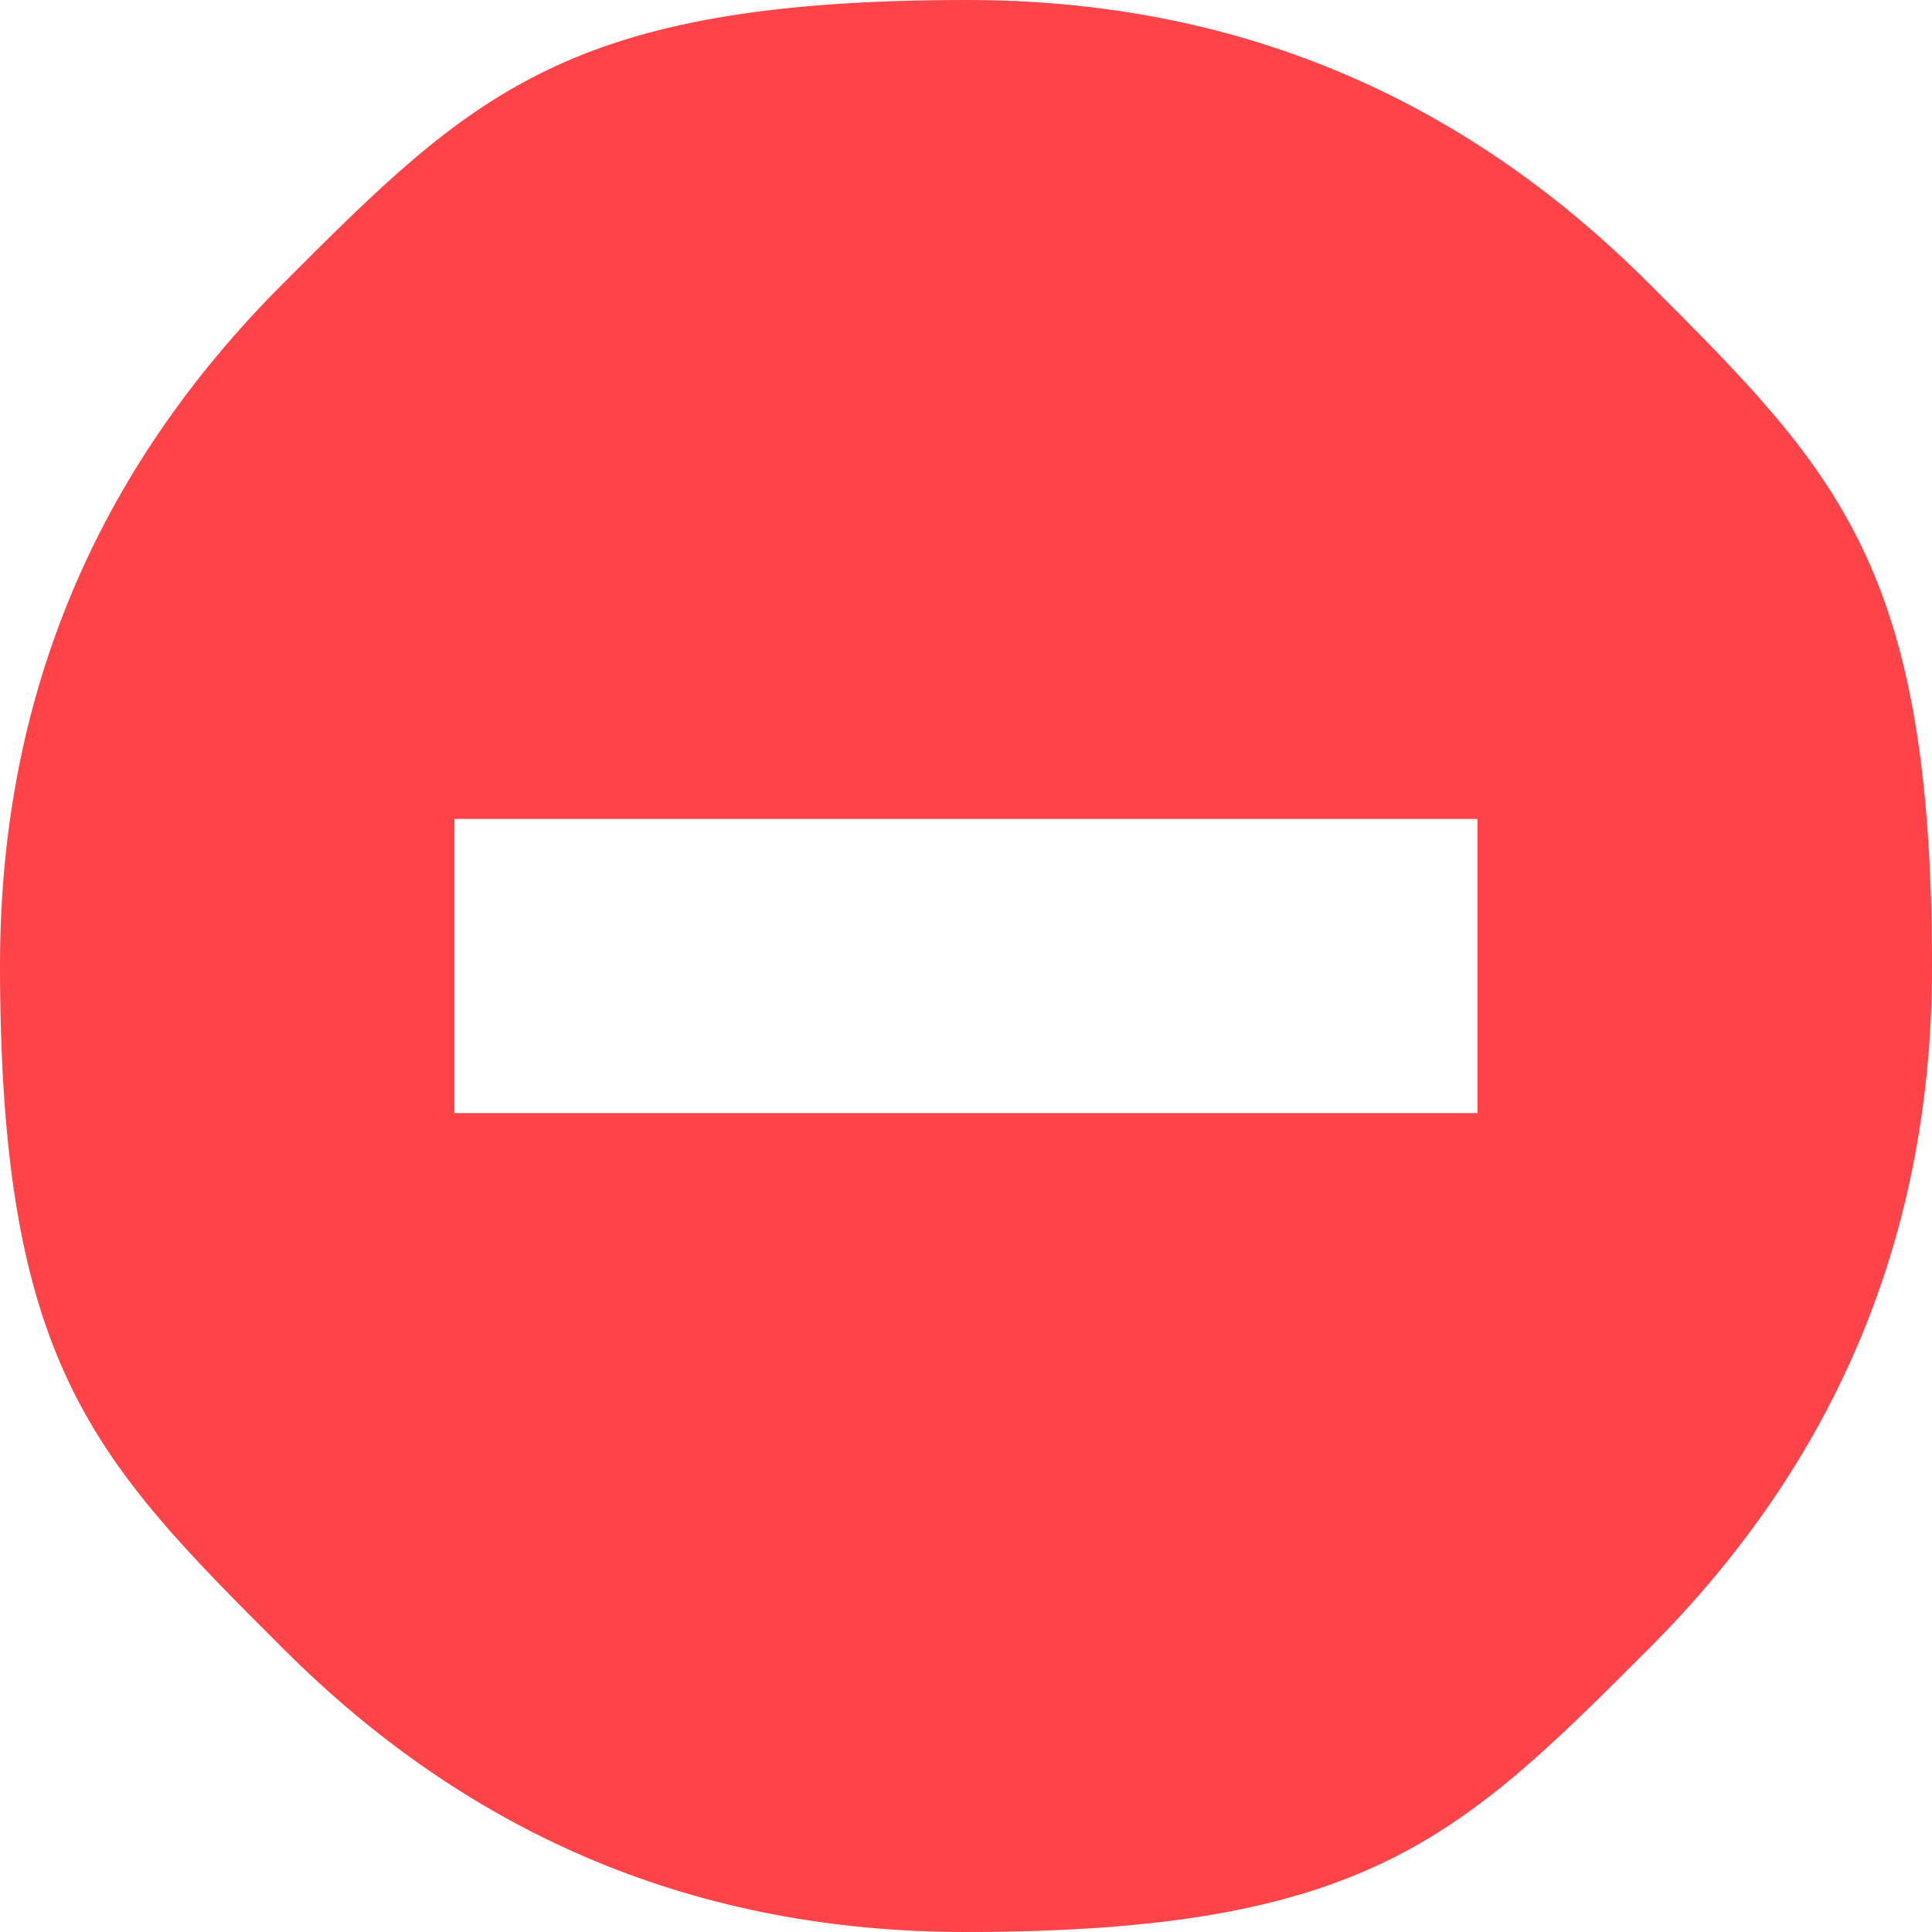
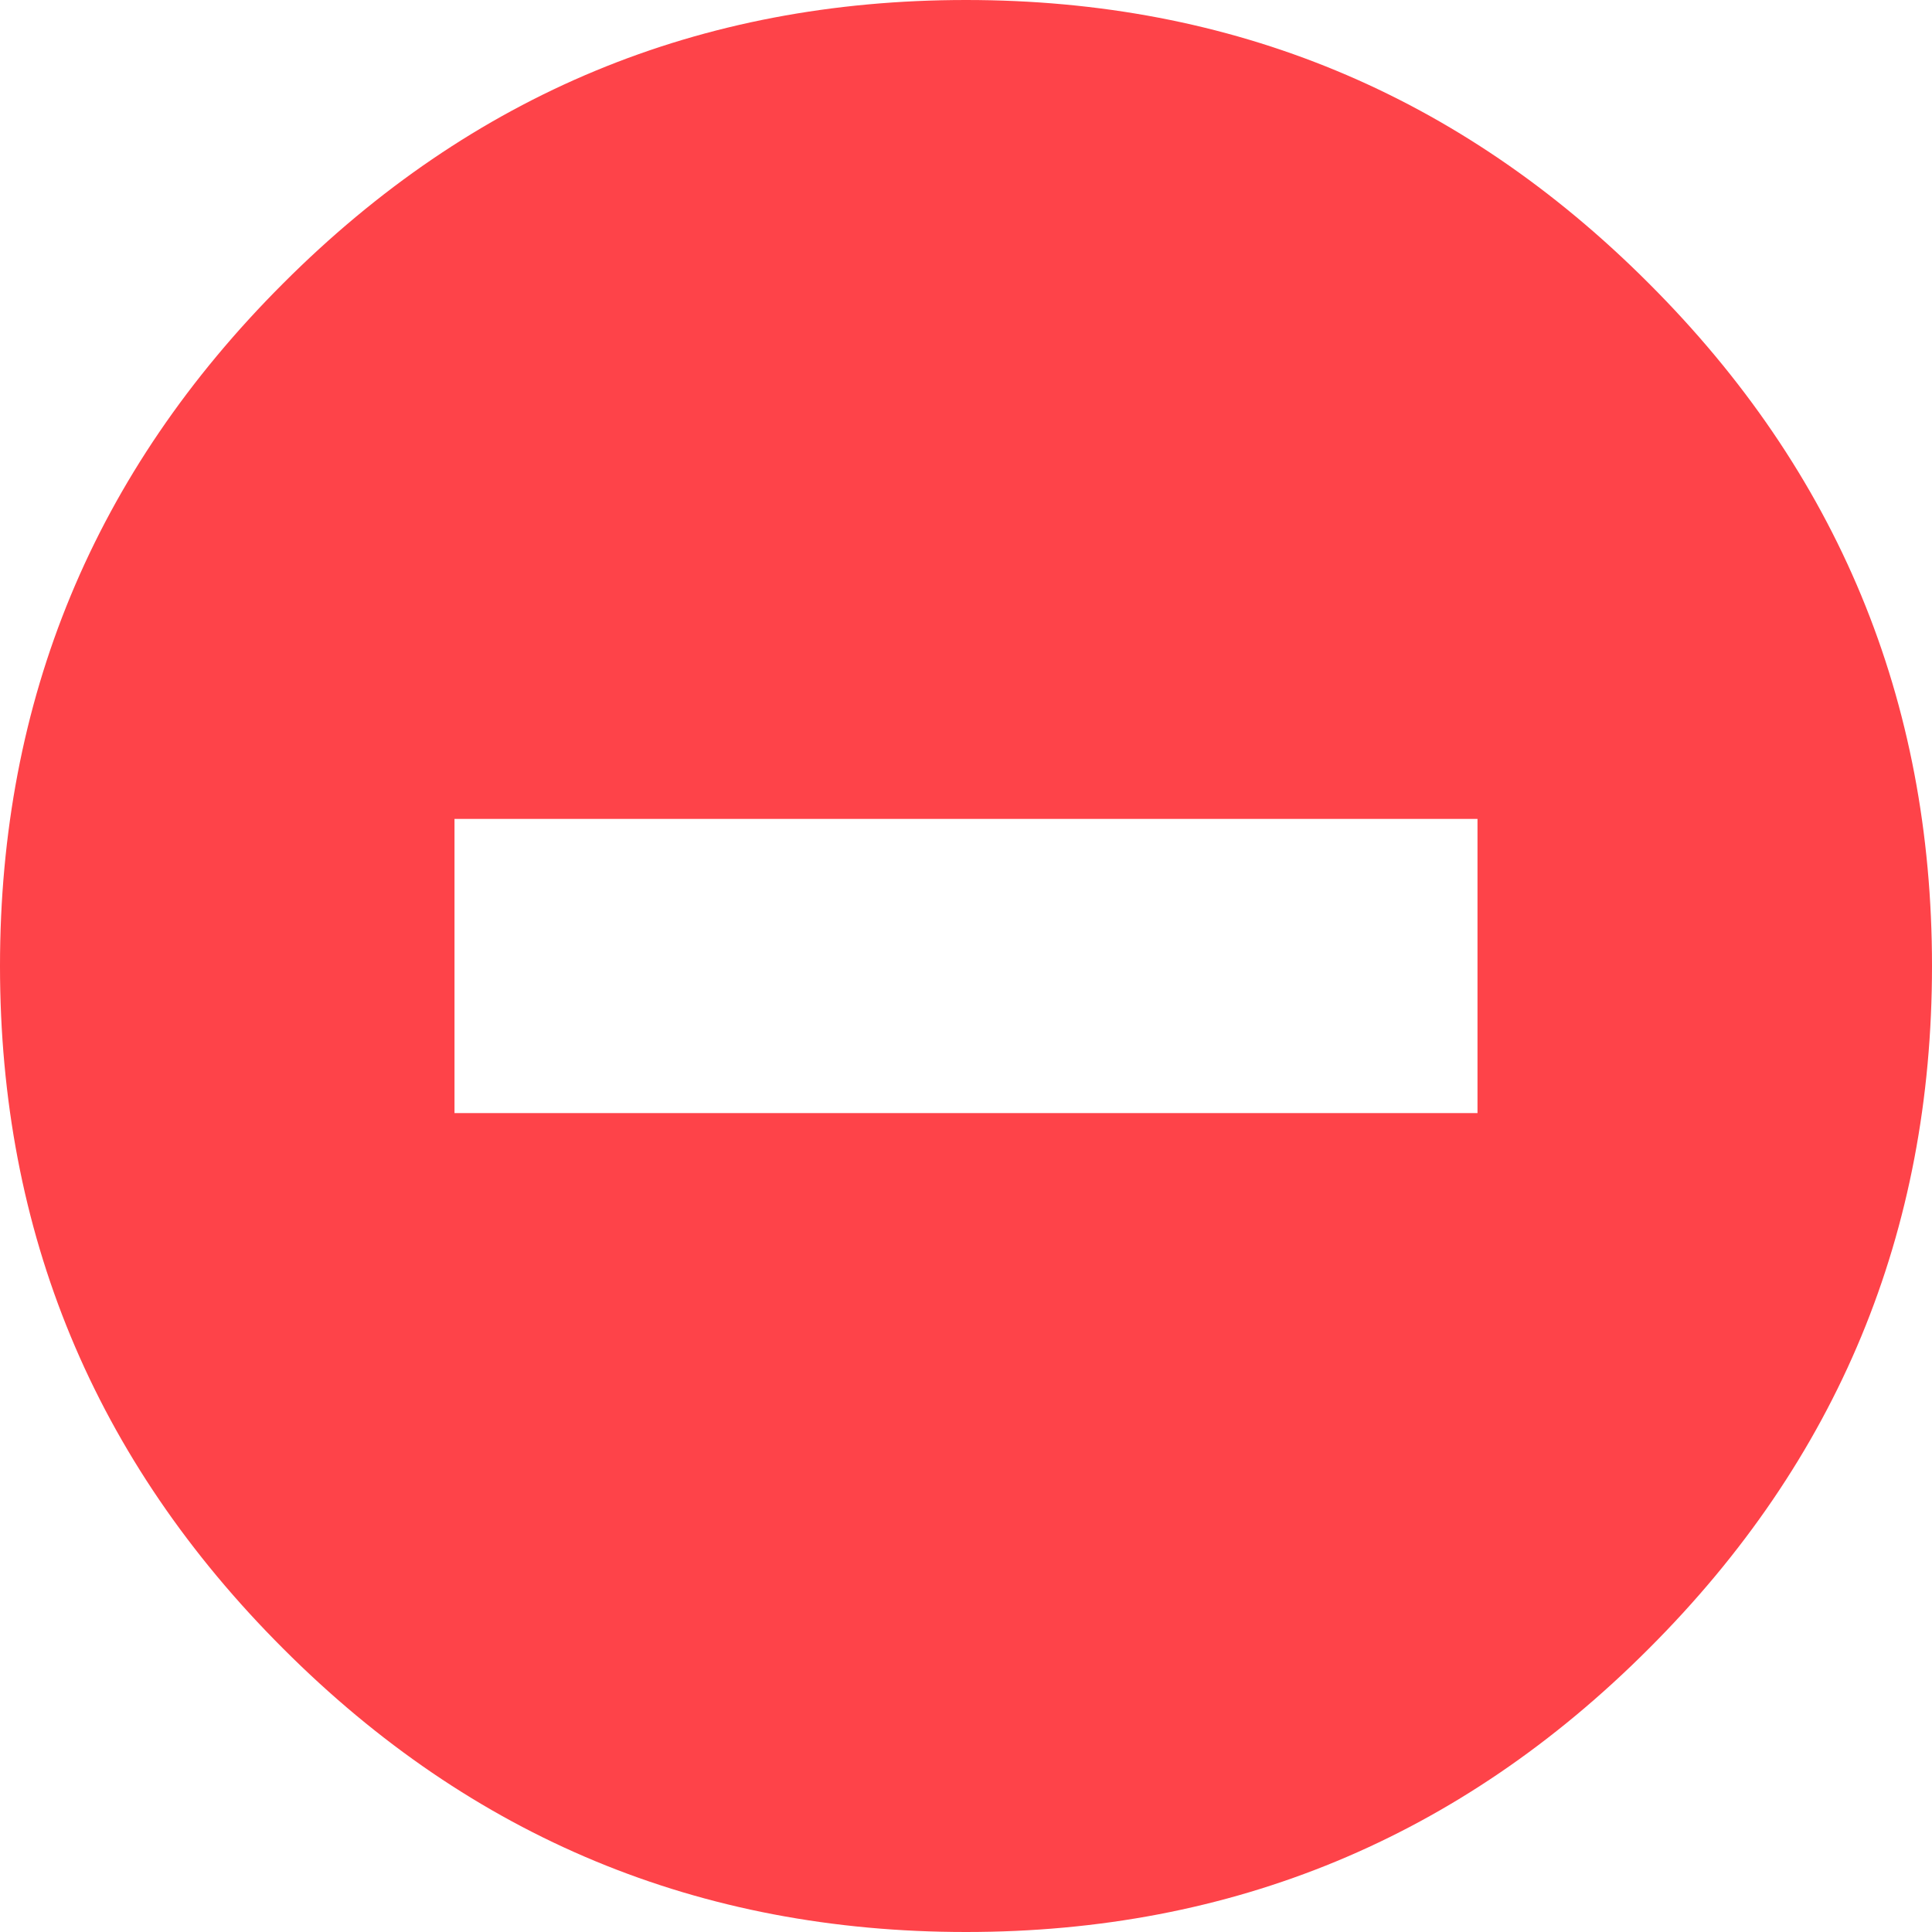
<svg xmlns="http://www.w3.org/2000/svg" width="8" height="8" fill="none">
-   <path fill="#FE4349" d="M6.827 1.173Q5.654-.001 4 0C2.346.001 1.955.39 1.173 1.173Q-.001 2.346 0 4c.001 1.654.39 2.045 1.173 2.827Q2.346 8.001 4 8c1.654-.001 2.045-.39 2.827-1.173Q8.001 5.654 8 4c-.001-1.654-.39-2.045-1.173-2.827m-.709 3.436H1.882V3.391h4.236z" />
+   <path d="M6.827 1.173C6.045.39 5.103 0 4 0S1.955.39 1.173 1.173C.39 1.955 0 2.897 0 4s.39 2.045 1.173 2.827C1.955 7.61 2.897 8 4 8s2.045-.39 2.827-1.173C7.61 6.045 8 5.103 8 4s-.39-2.045-1.173-2.827zm-.709 3.436H1.882V3.391h4.236v1.218z" fill="#FE4349" />
</svg>
